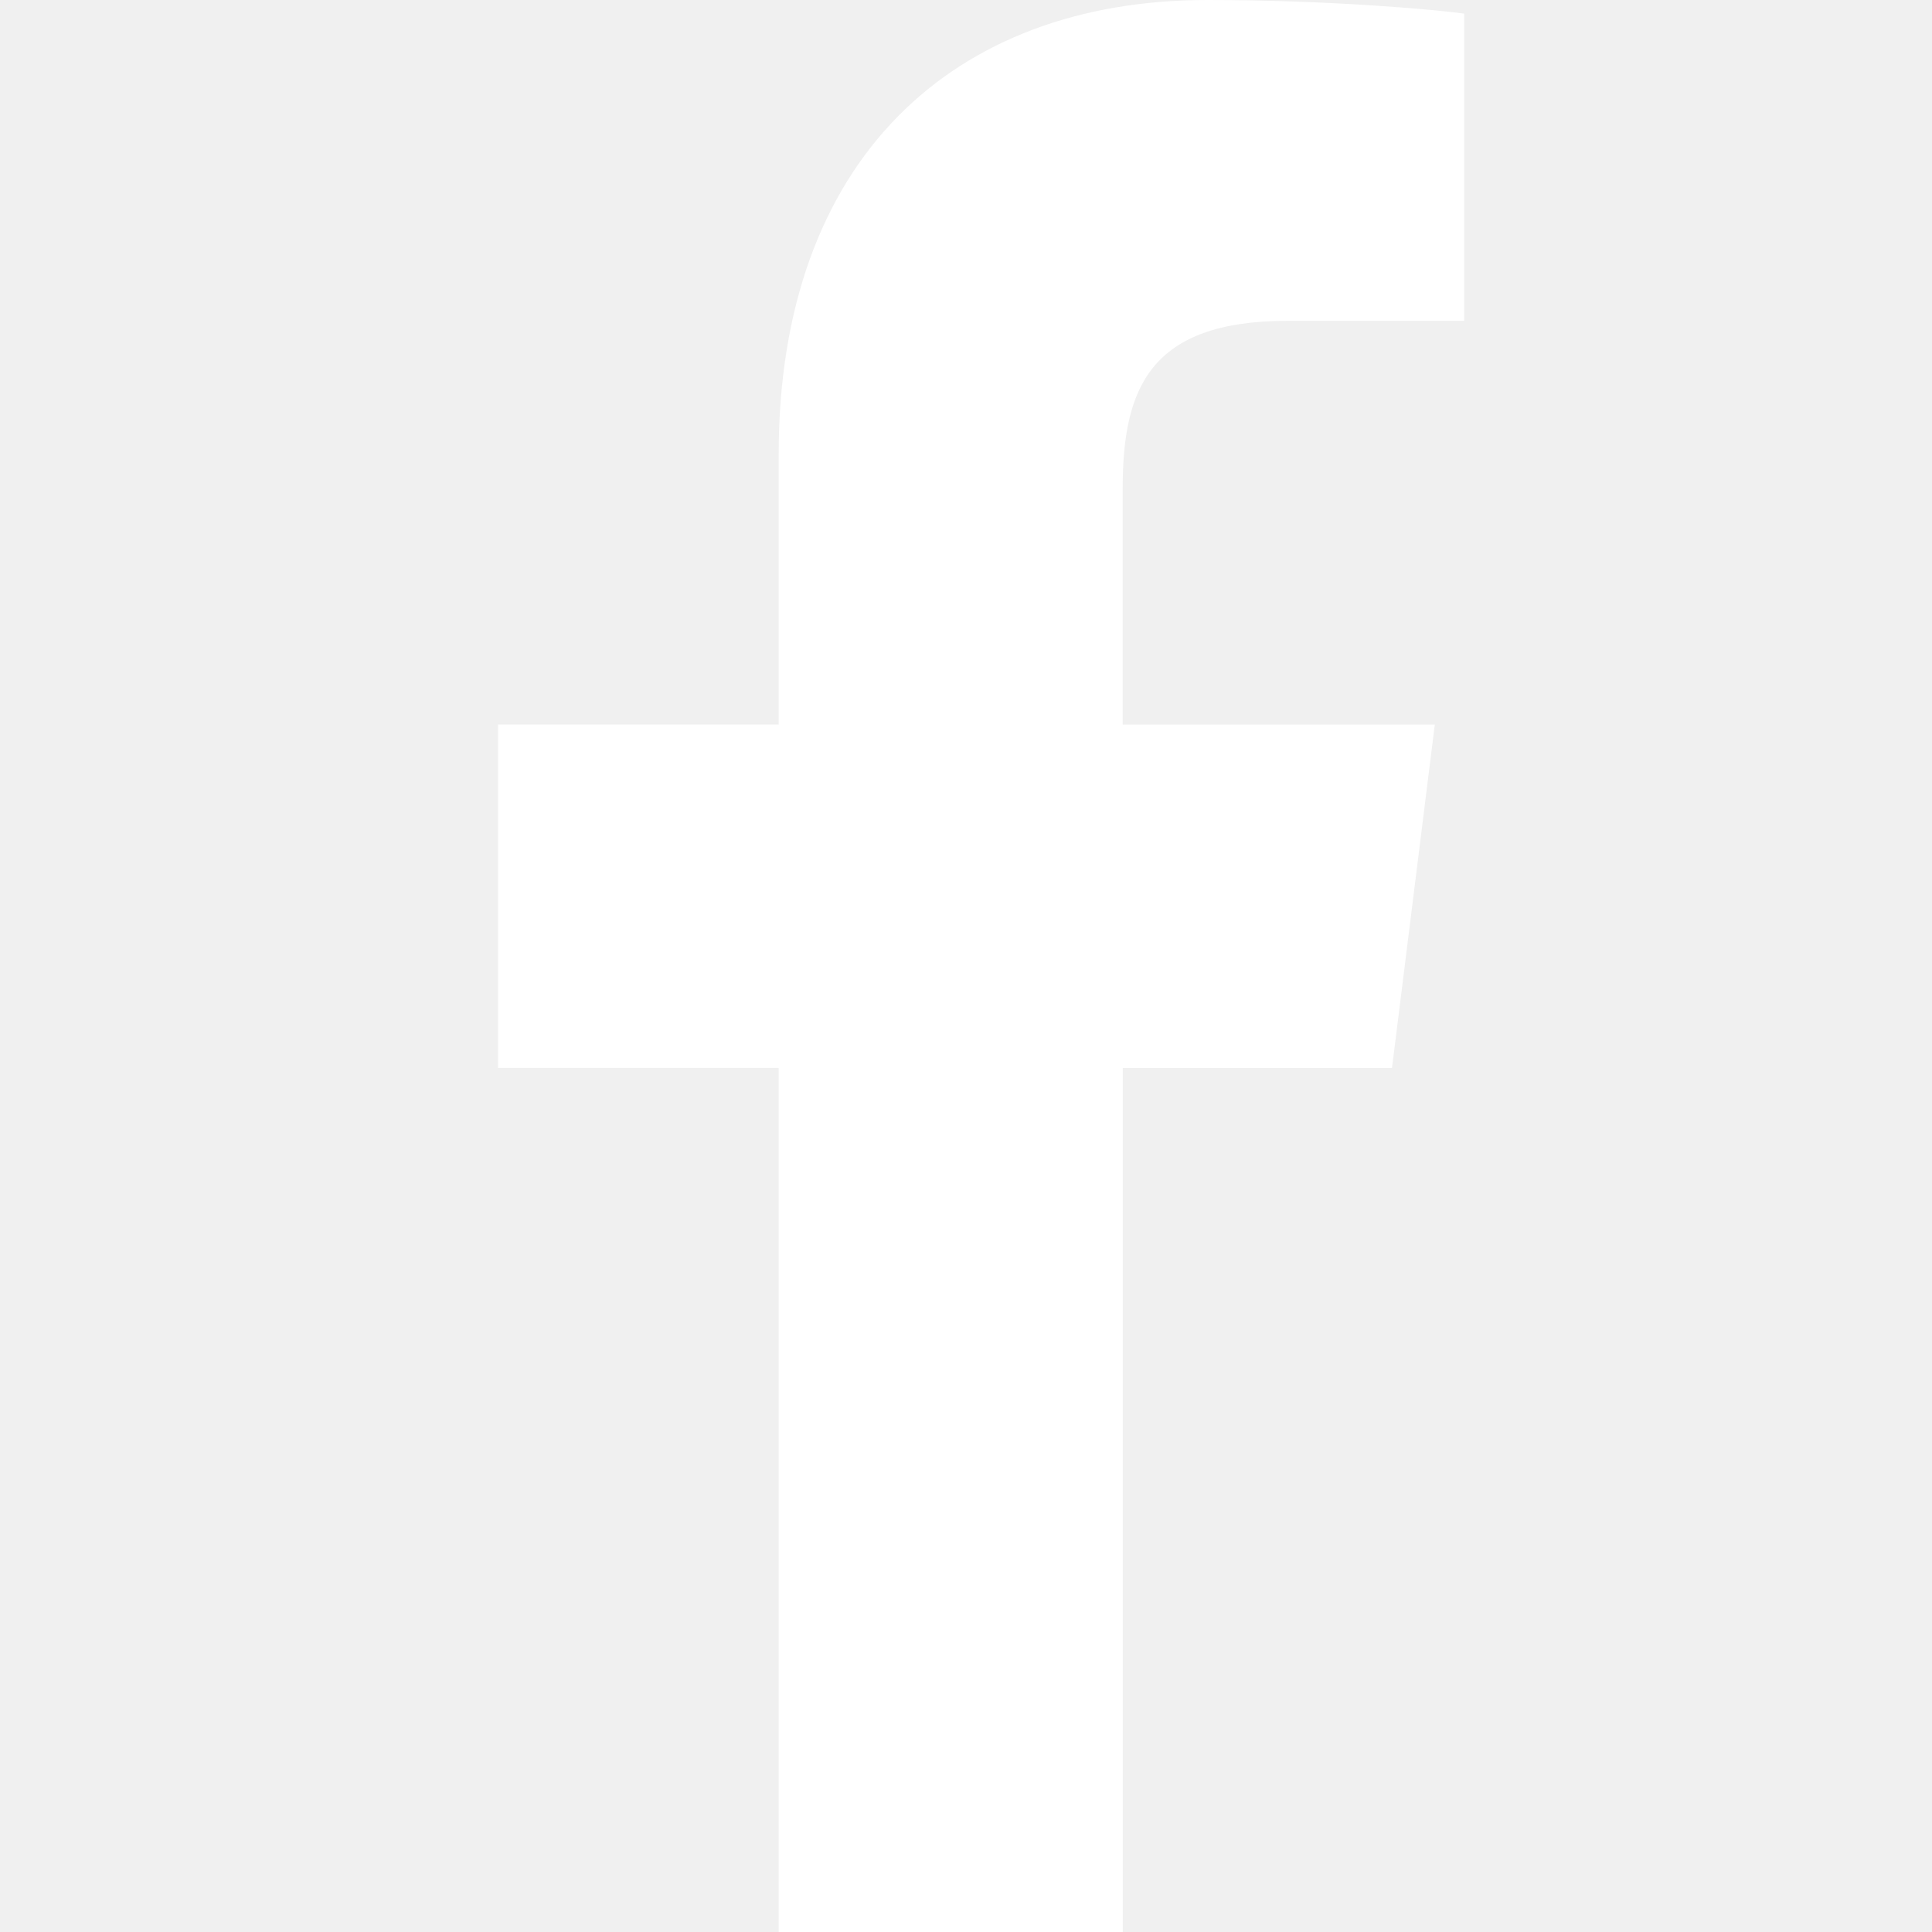
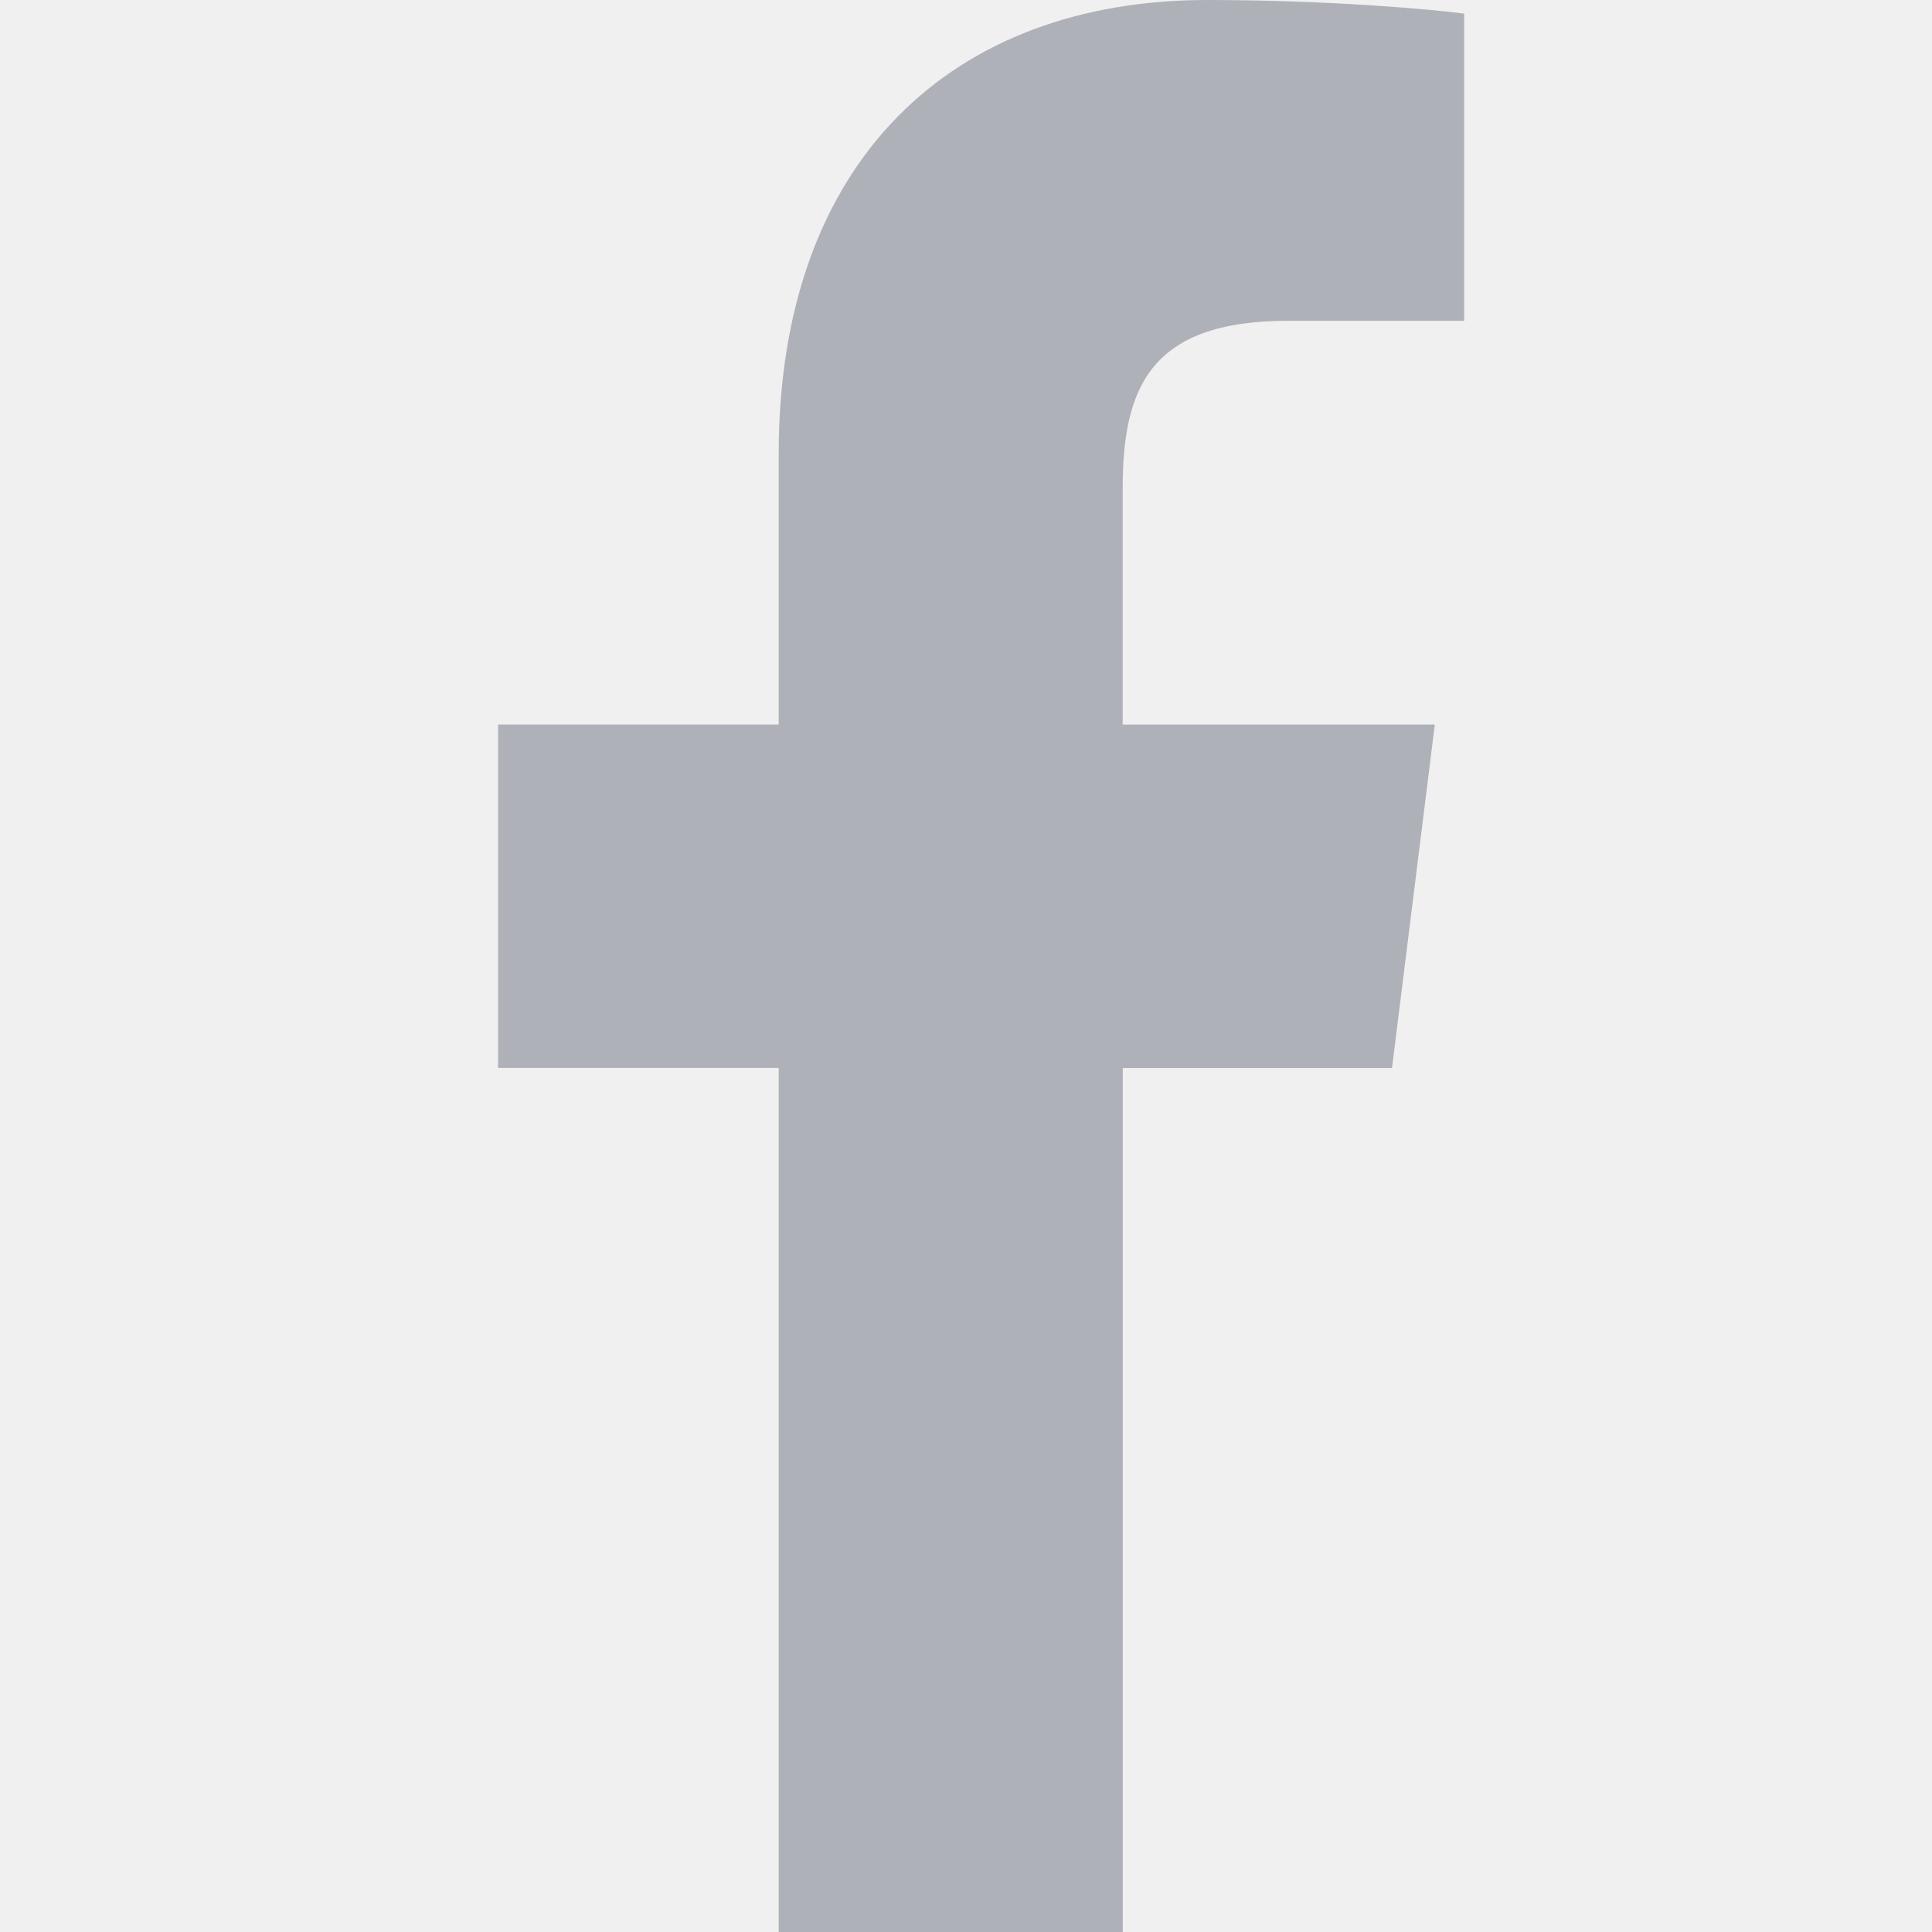
<svg xmlns="http://www.w3.org/2000/svg" width="20" height="20" viewBox="0 0 20 20" fill="none">
-   <g clip-path="url(#clip0_1_875)">
-     <path d="M13.331 3.321H15.157V0.141C14.842 0.098 13.758 0 12.497 0C9.864 0 8.061 1.656 8.061 4.699V7.5H5.156V11.055H8.061V20H11.623V11.056H14.41L14.853 7.501H11.622V5.052C11.623 4.024 11.899 3.321 13.331 3.321V3.321Z" fill="white" />
+   <g clip-path="url(#clip0_1_654)">
+     <path d="M13.331 3.321H15.157V0.141C14.842 0.098 13.758 0 12.497 0C9.864 0 8.061 1.656 8.061 4.699V7.5H5.156V11.055H8.061V20H11.623V11.056H14.41L14.853 7.501H11.622V5.052C11.623 4.024 11.899 3.321 13.331 3.321Z" fill="#AFB1B8" />
  </g>
  <defs>
-     <clipPath id="clip0_1_875">
+     <clipPath id="clip0_1_654">
      <rect width="20" height="20" fill="white" />
    </clipPath>
  </defs>
</svg>
